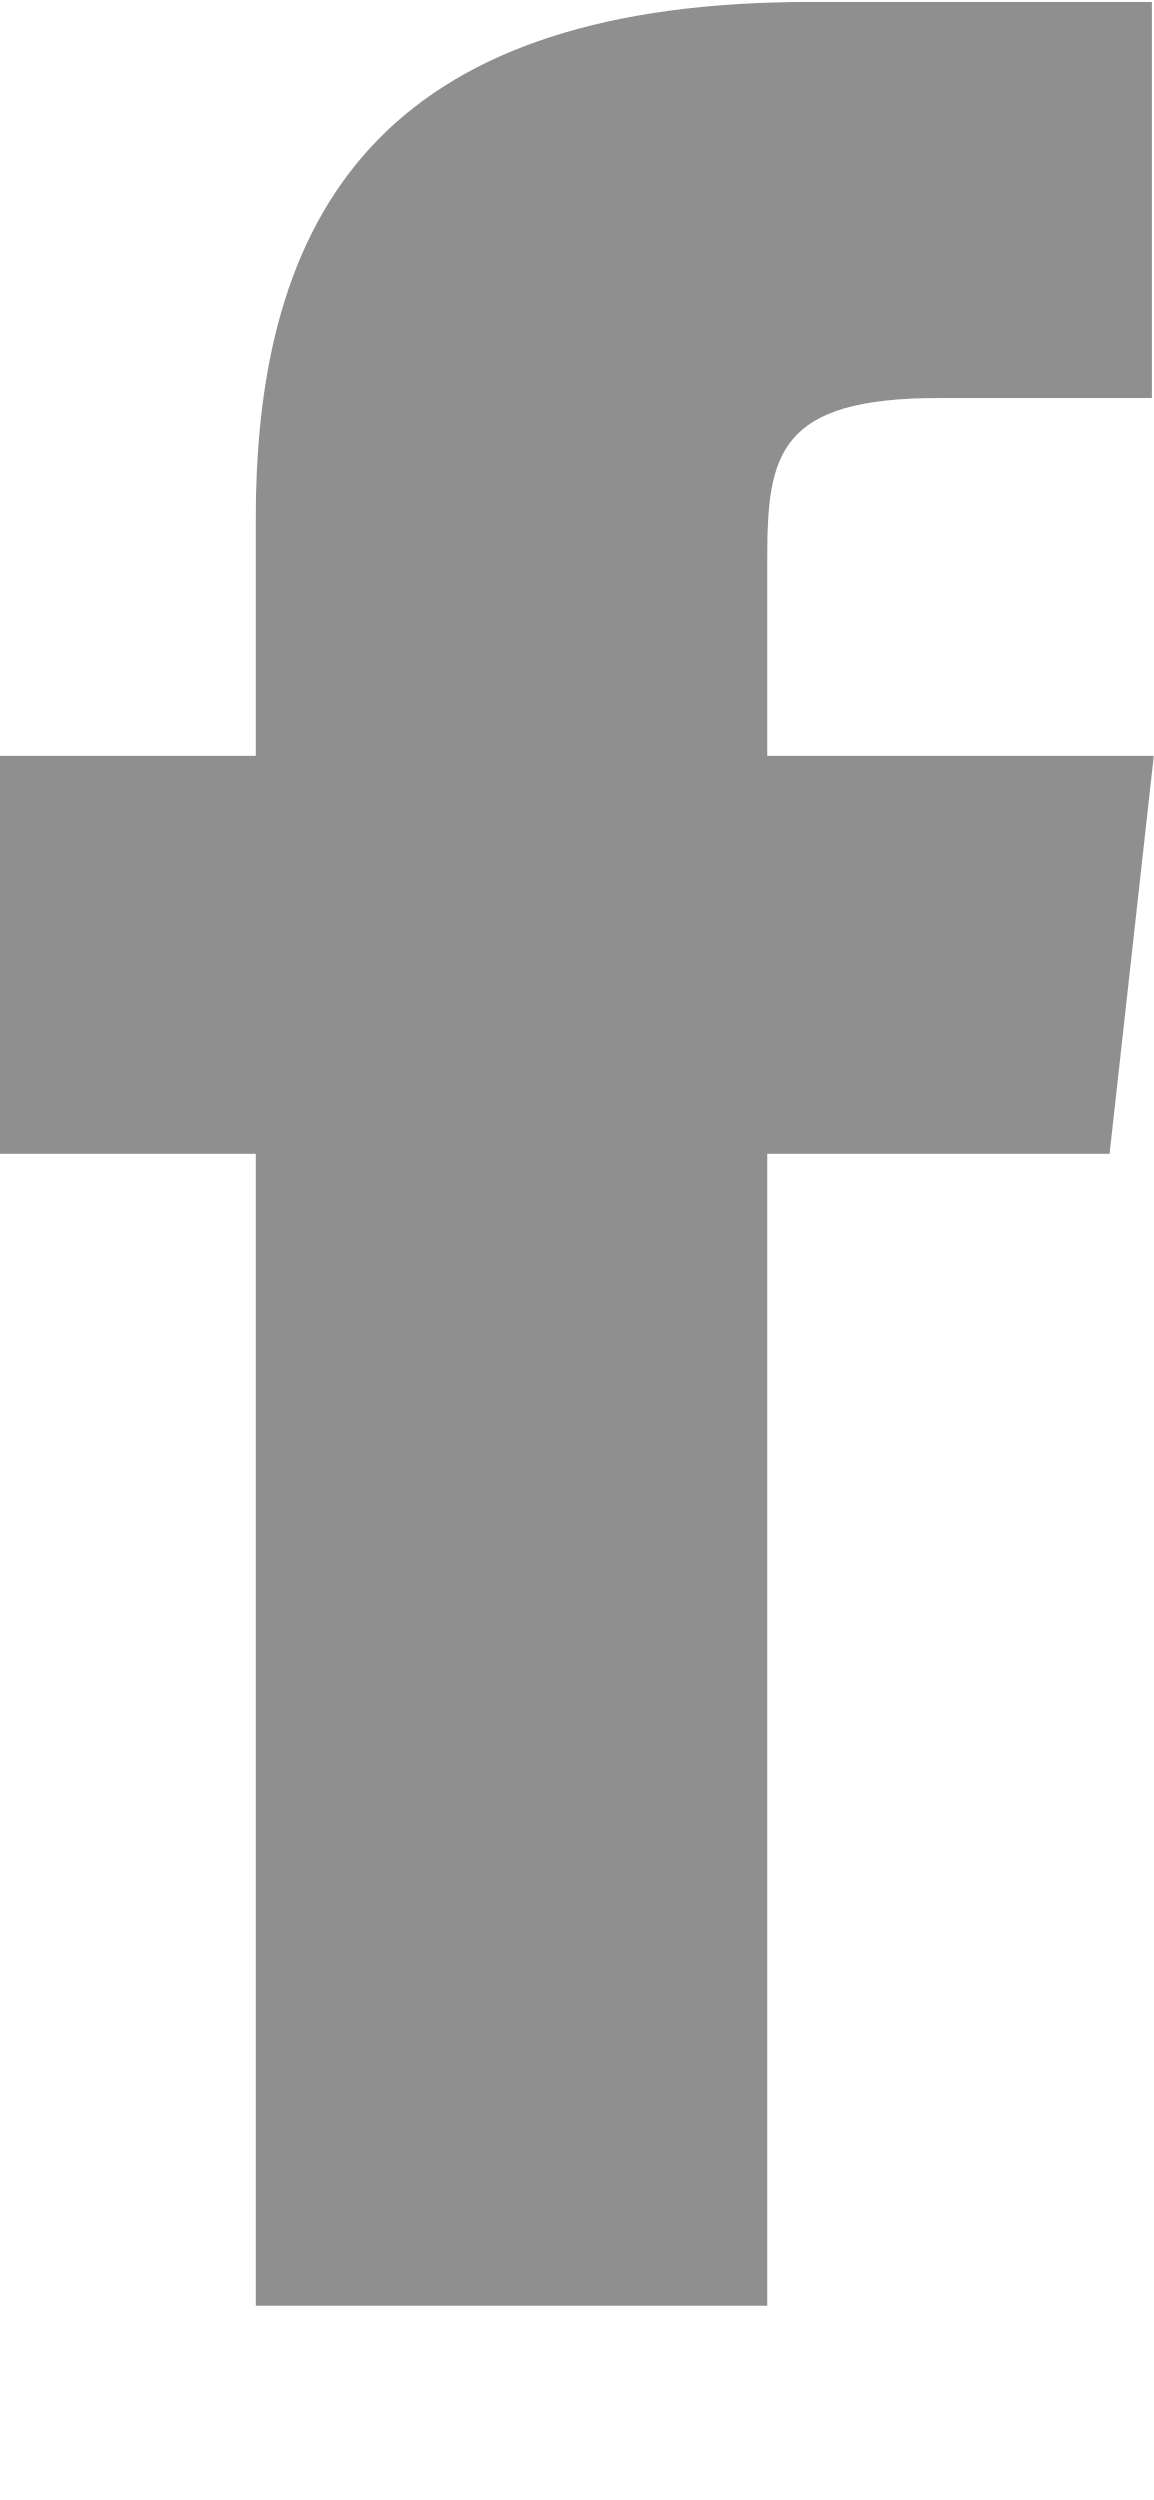
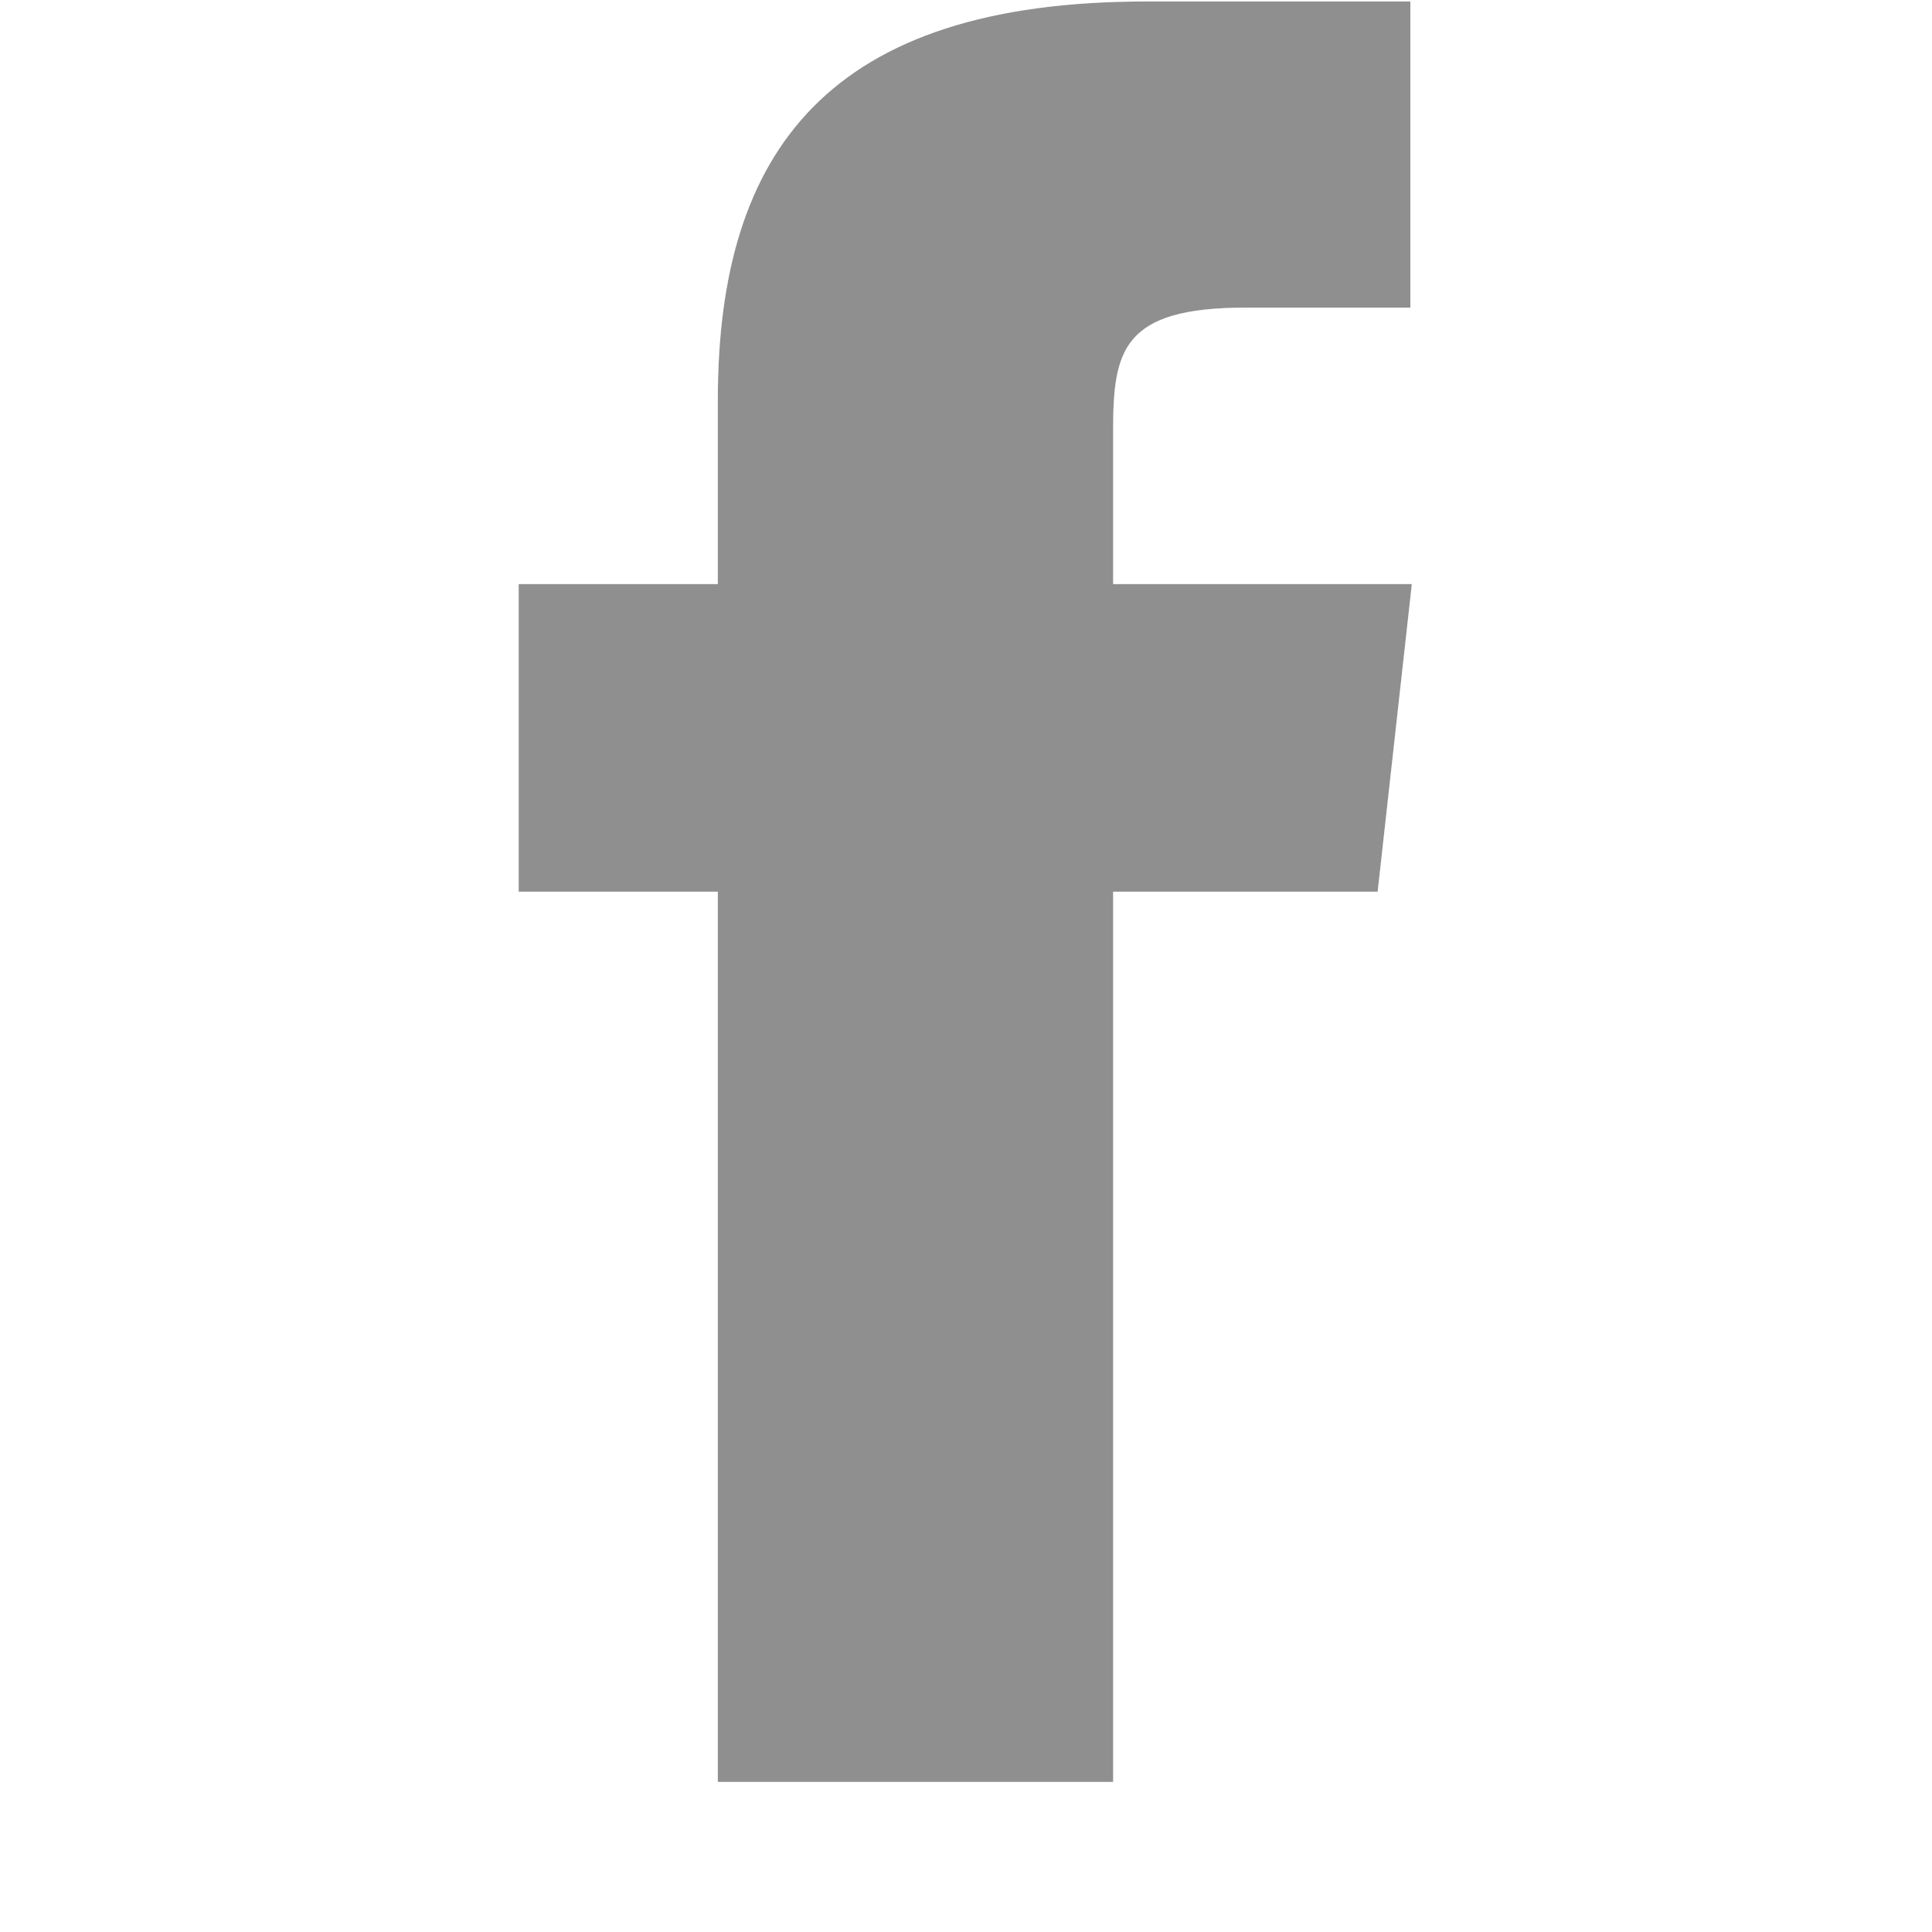
- <svg xmlns="http://www.w3.org/2000/svg" width="6px" height="13px" viewBox="0 0 6 13">
+ <svg xmlns="http://www.w3.org/2000/svg" width="13px" height="13px" viewBox="0 0 6 13">
  <filter filterUnits="objectBoundingBox" x="0.00" y="0.00" width="100.00" height="108.33" id="filter0">
    <feGaussianBlur in="SourceAlpha" stdDeviation="0.00" result="dsBlurOut1" />
    <feFlood flood-color="rgb(255,255,255)" result="dsFloodOut1" />
    <feComposite in="dsFloodOut1" in2="dsBlurOut1" operator="in" result="dsShadow1" />
    <feOffset in="dsShadow1" dx="0.50" dy="0.87" result="dsOffset1" />
    <feComposite in="dsOffset1" in2="SourceAlpha" operator="out" result="dropShadow1" />
    <feBlend in="dropShadow1" in2="SourceGraphic" mode="normal" result="sourceGraphic" />
    <feFlood flood-color="rgb(143,143,143)" result="coFloodOut1" />
    <feComposite in="coFloodOut1" in2="SourceAlpha" operator="in" result="coOverlay1" />
    <feBlend in="coOverlay1" in2="sourceGraphic" mode="normal" result="colorOverlay1" />
  </filter>
  <path fillRule="evenodd" d="M 3.99 11.99C 3.99 11.99 1.33 11.99 1.33 11.99 1.33 11.99 1.33 6 1.33 6 1.33 6-0.01 6-0.01 6-0.01 6-0.01 3.93-0.01 3.93-0.01 3.93 1.33 3.93 1.33 3.93 1.33 3.93 1.33 2.69 1.33 2.69 1.33 1.01 2.08 0.01 4.21 0.01 4.21 0.01 5.99 0.01 5.99 0.01 5.99 0.01 5.99 2.07 5.99 2.07 5.99 2.07 4.88 2.07 4.88 2.07 4.05 2.07 3.99 2.36 3.99 2.9 3.99 2.9 3.99 3.93 3.99 3.93 3.99 3.93 6 3.93 6 3.93 6 3.93 5.77 6 5.77 6 5.77 6 3.99 6 3.99 6 3.99 6 3.99 11.99 3.99 11.99 3.99 11.99 3.99 11.99 3.99 11.99Z" fill="rgb(255,255,255)" filter="url(#filter0)" />
</svg>
